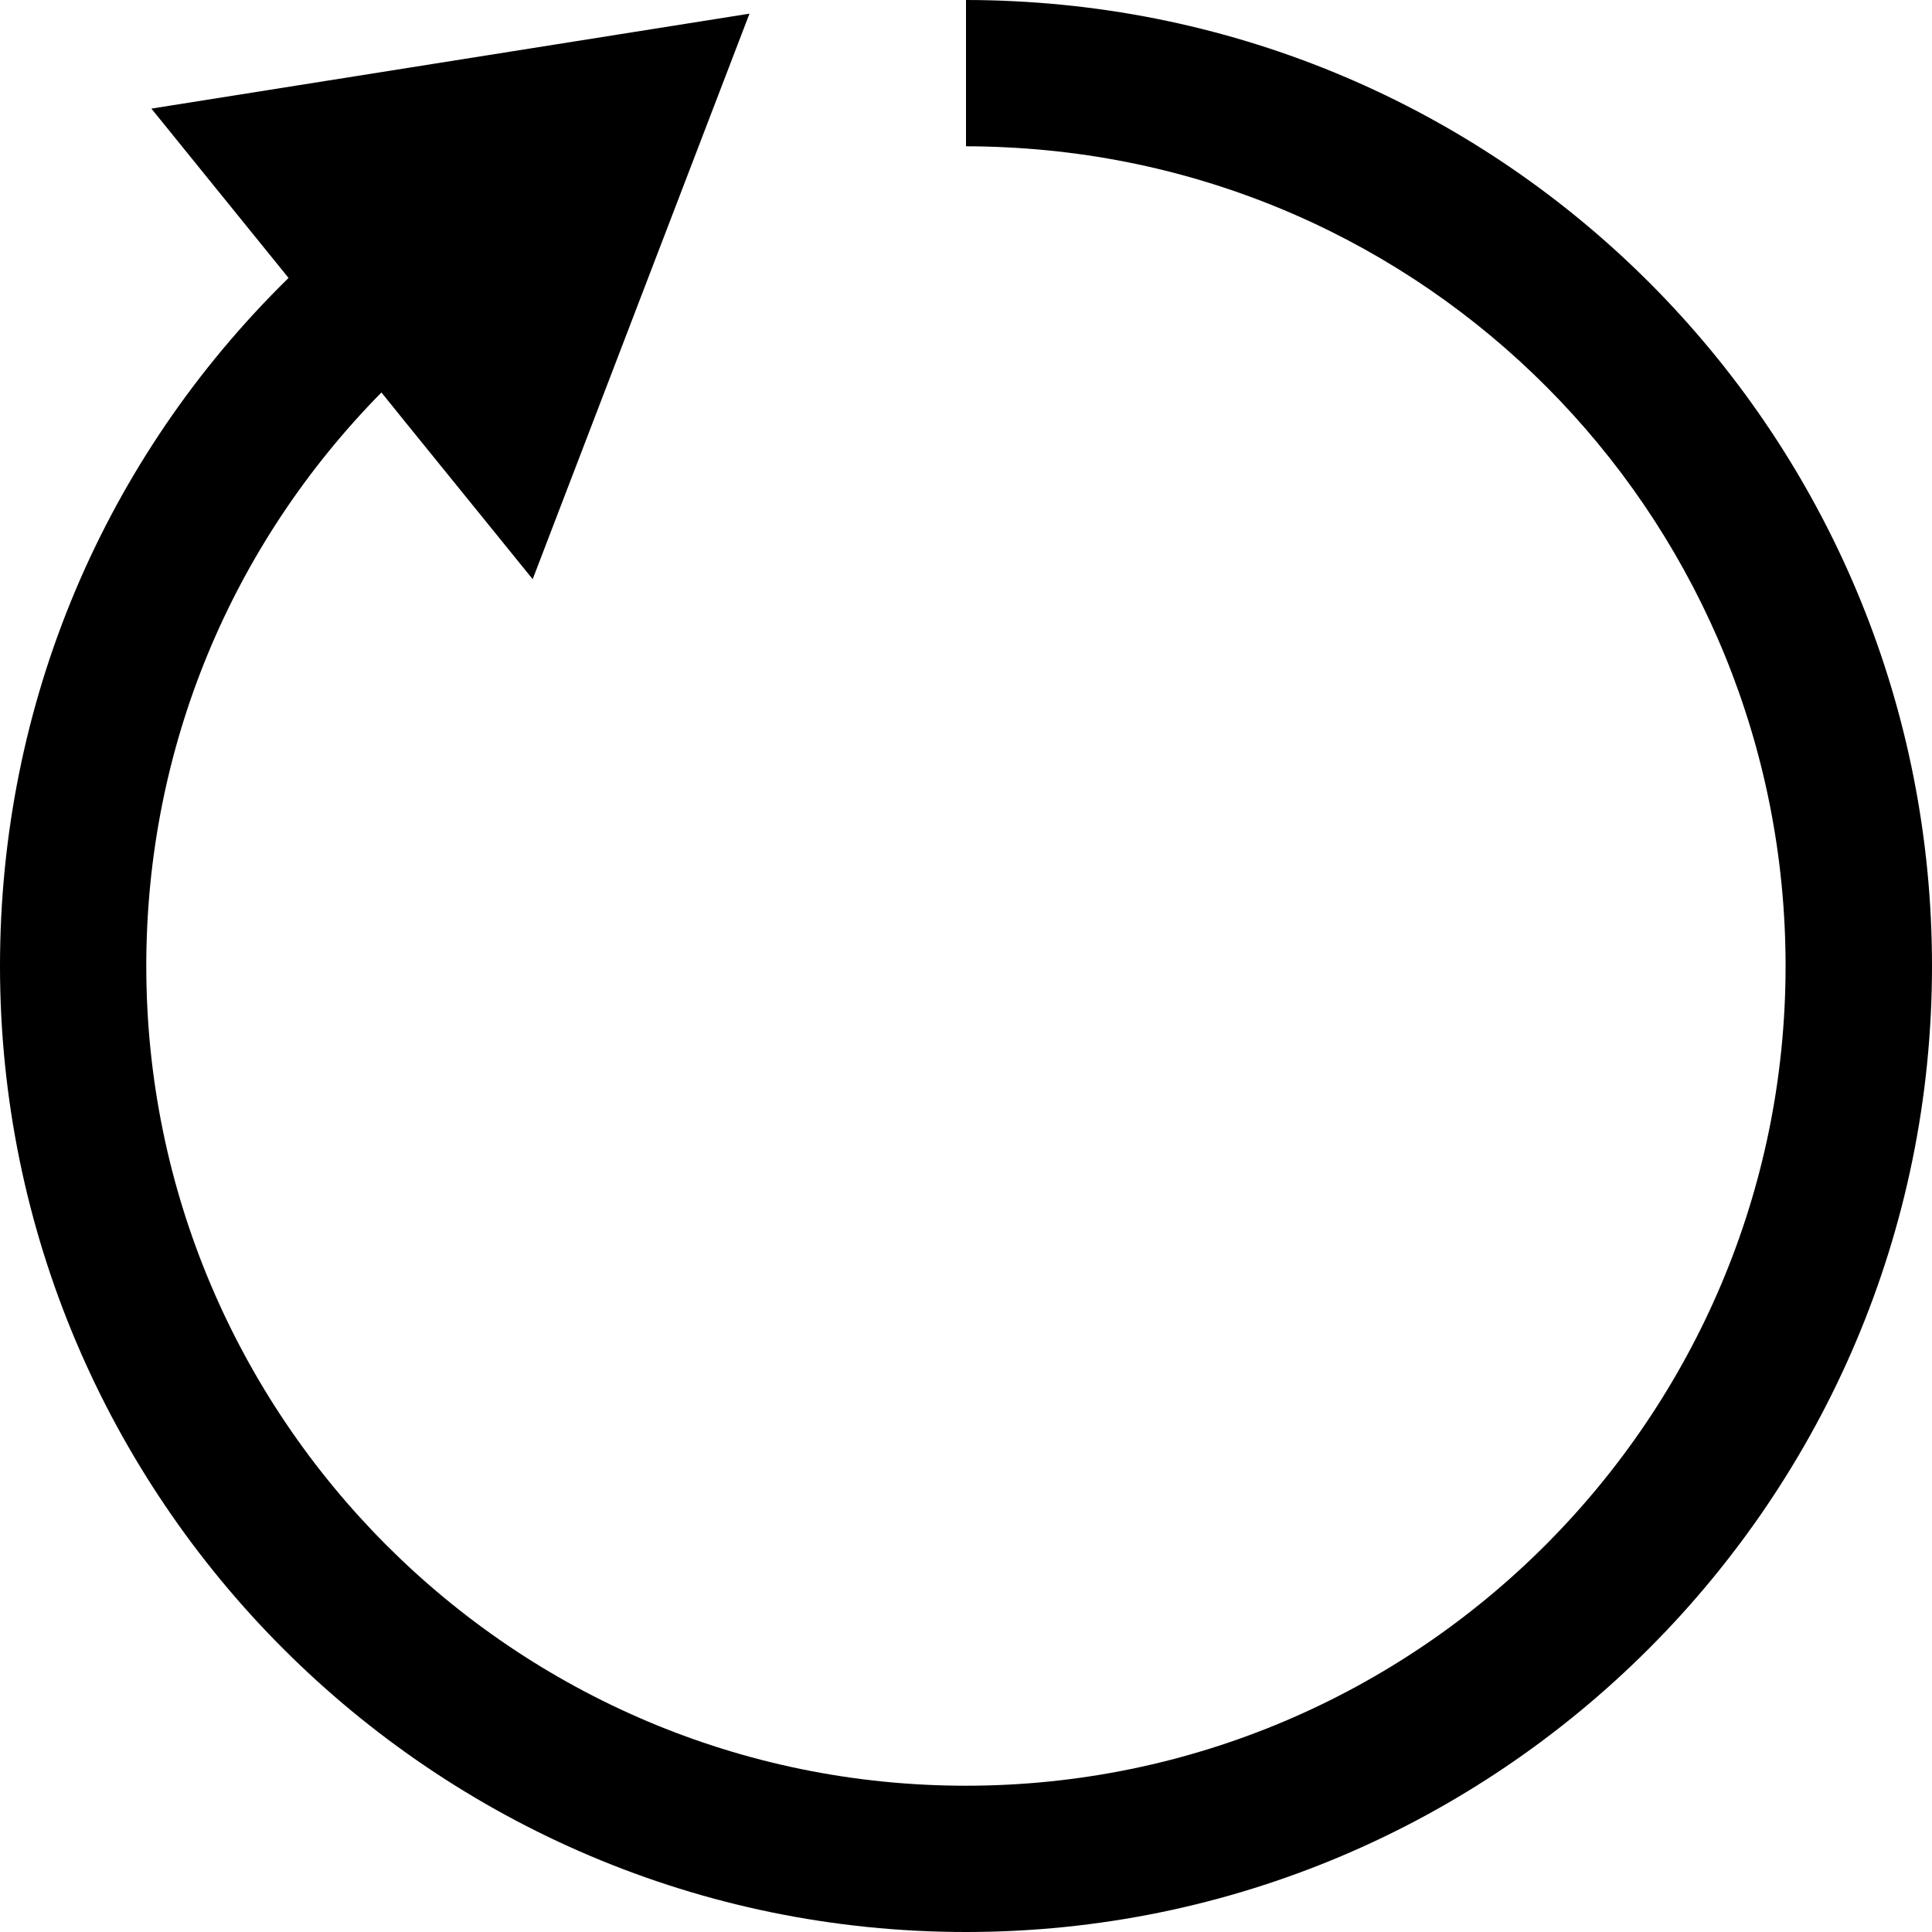
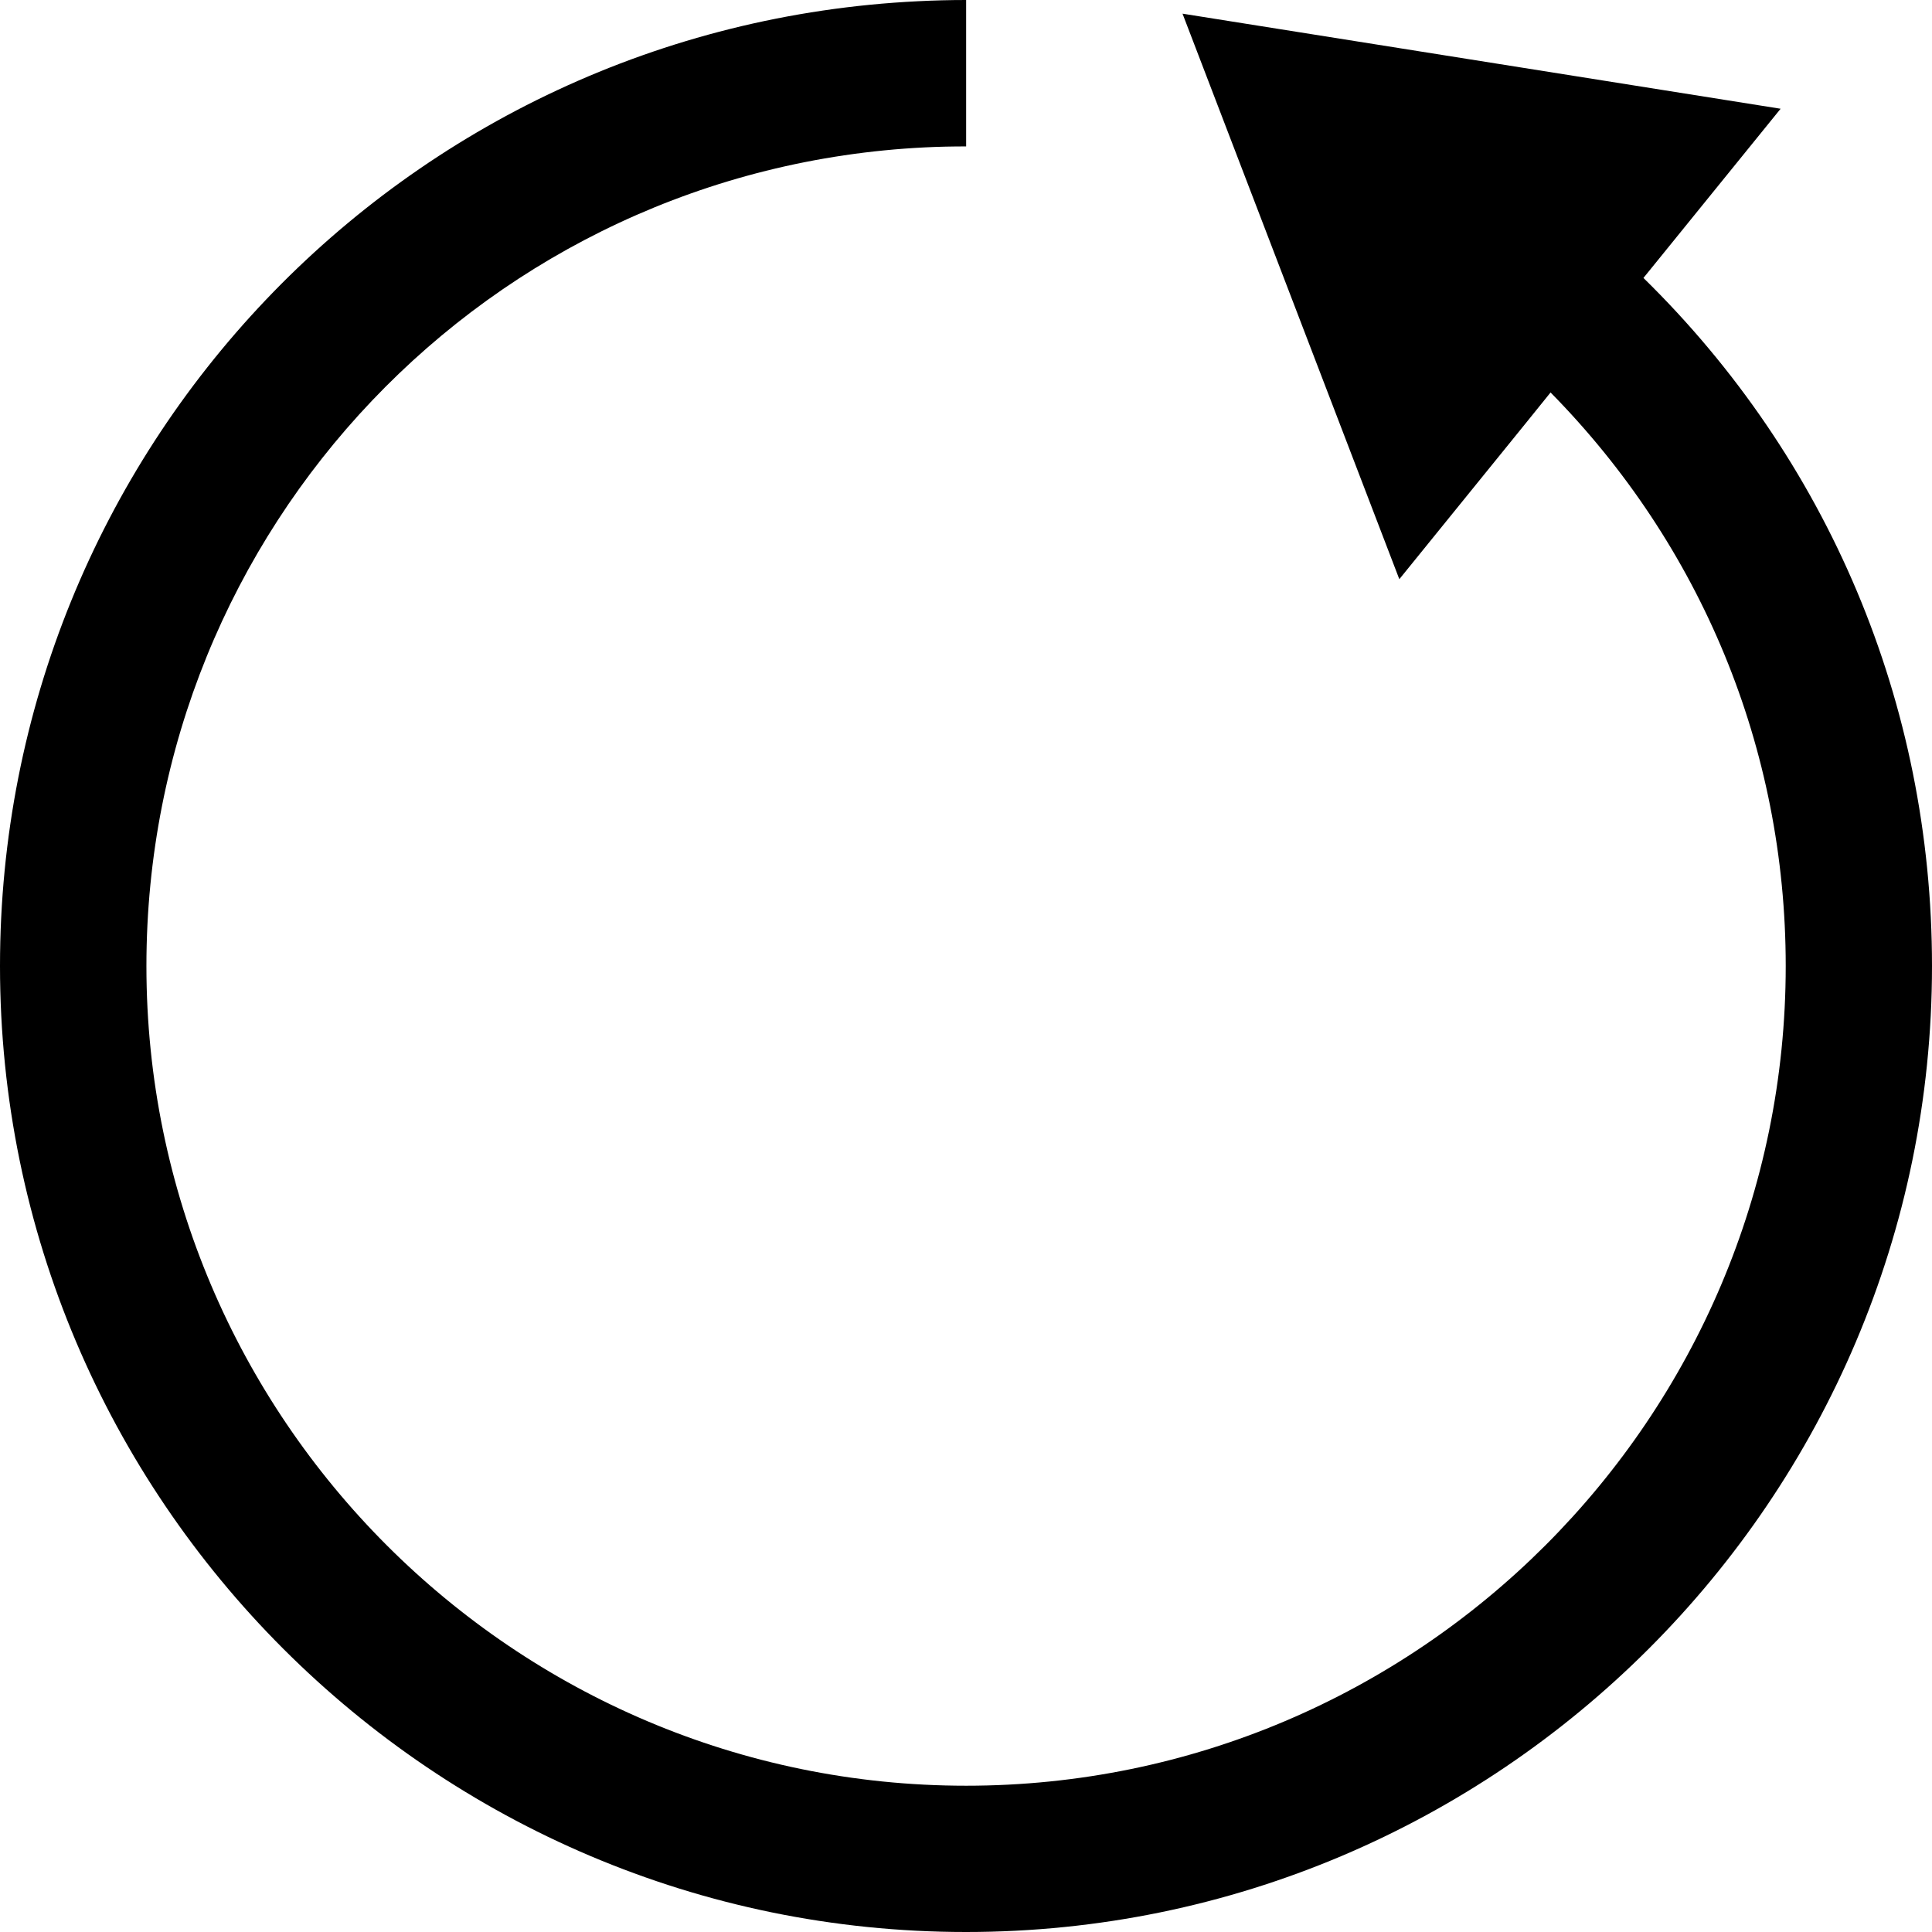
<svg xmlns="http://www.w3.org/2000/svg" version="1.1" id="refresh" x="0px" y="0px" viewBox="0 0 14 14" style="enable-background:new 0 0 14 14;" xml:space="preserve">
-   <path d="M0,7c0-1.905,0.755-3.677,2.091-4.986l-0.022-0.027L1.097,0.787l4.334-0.688  L3.86,4.197L2.944,3.067l-0.18-0.223C1.676,3.949,1.06,5.419,1.06,7  c0,3.275,2.664,5.94,5.939,5.94c3.275,0,5.94-2.665,5.94-5.94  c0-3.17-2.478-5.776-5.641-5.932C7.2,1.063,7.1,1.06,7,1.06V0  C7.117,0,7.234,0.003,7.35,0.009C11.079,0.193,14,3.264,14,7c0,3.86-3.14,7-7,7  C3.14,14,0,10.86,0,7z" />
+   <path d="M14,7c0-1.905-0.755-3.677-2.091-4.986l0.022-0.027l0.972-1.199L8.569,0.099  l1.571,4.098l0.916-1.13l0.18-0.223C12.324,3.949,12.94,5.419,12.94,7  c0,3.275-2.664,5.94-5.939,5.94c-3.275,0-5.94-2.665-5.94-5.94  c0-3.17,2.478-5.776,5.641-5.932c0.099-0.005,0.199-0.007,0.299-0.007V0  C6.883,0,6.766,0.003,6.65,0.009C2.921,0.193,0,3.264,0,7c0,3.86,3.14,7,7,7  C10.86,14,14,10.86,14,7z" />
</svg>
